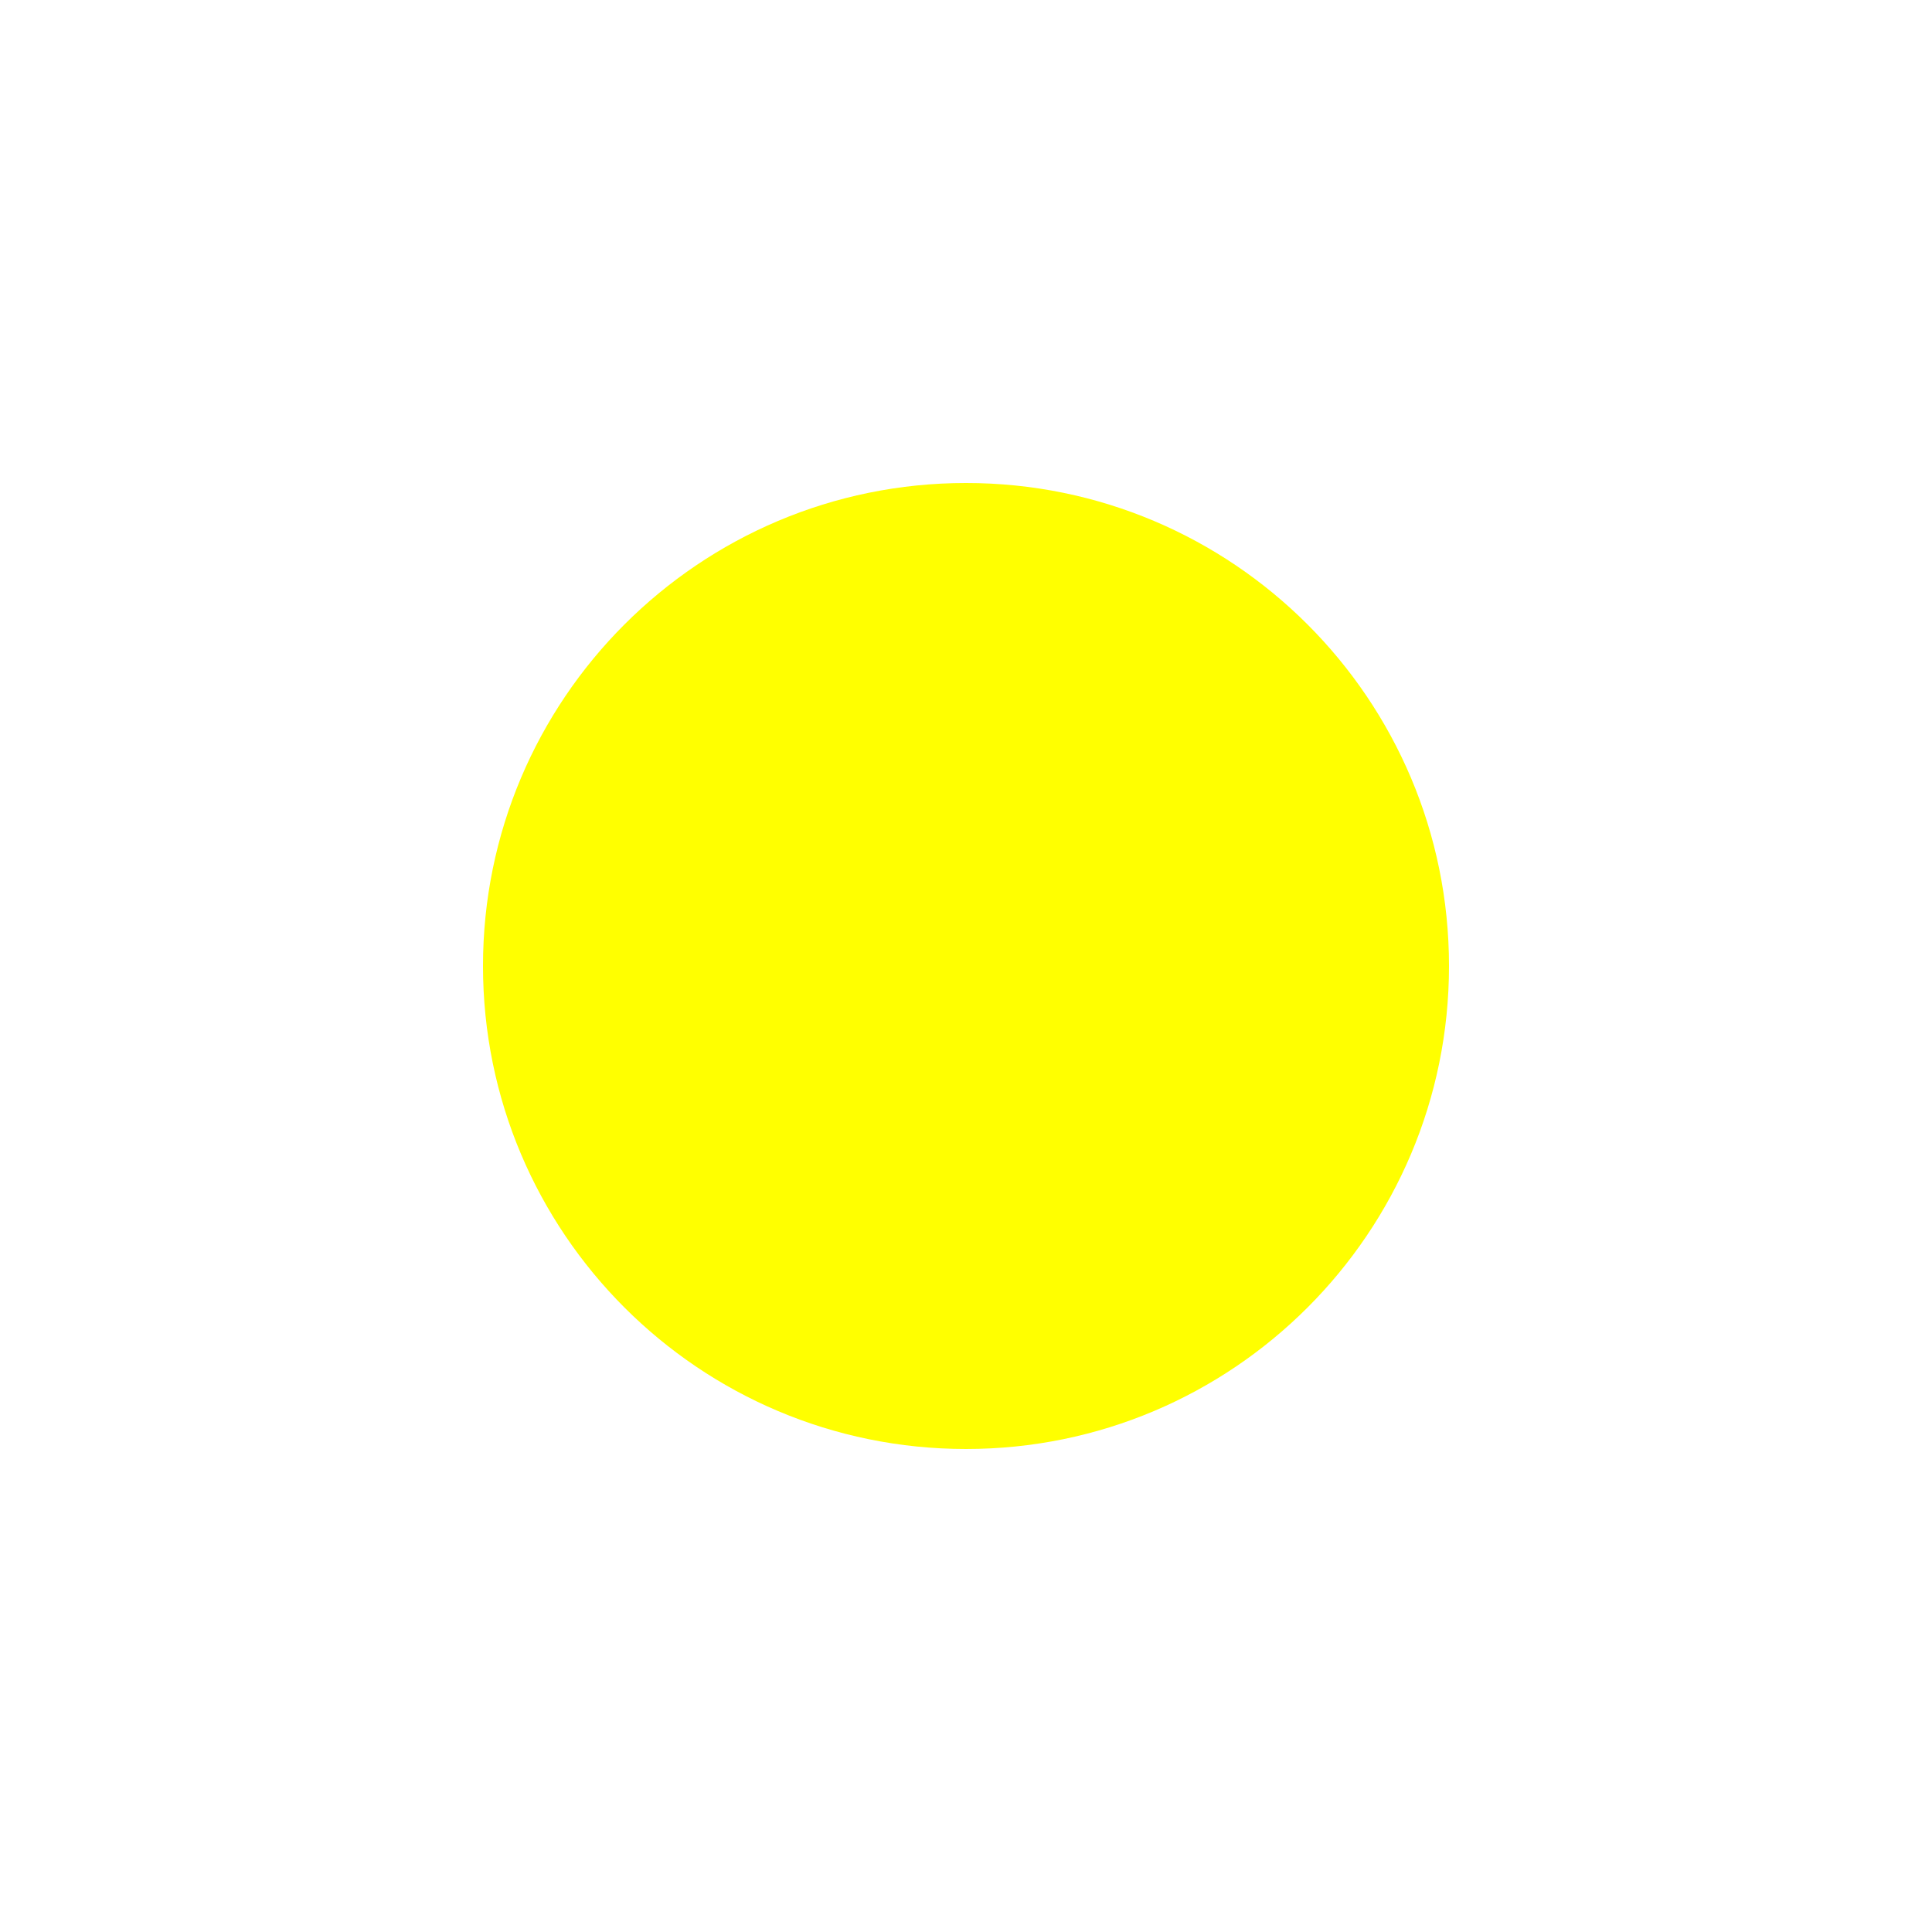
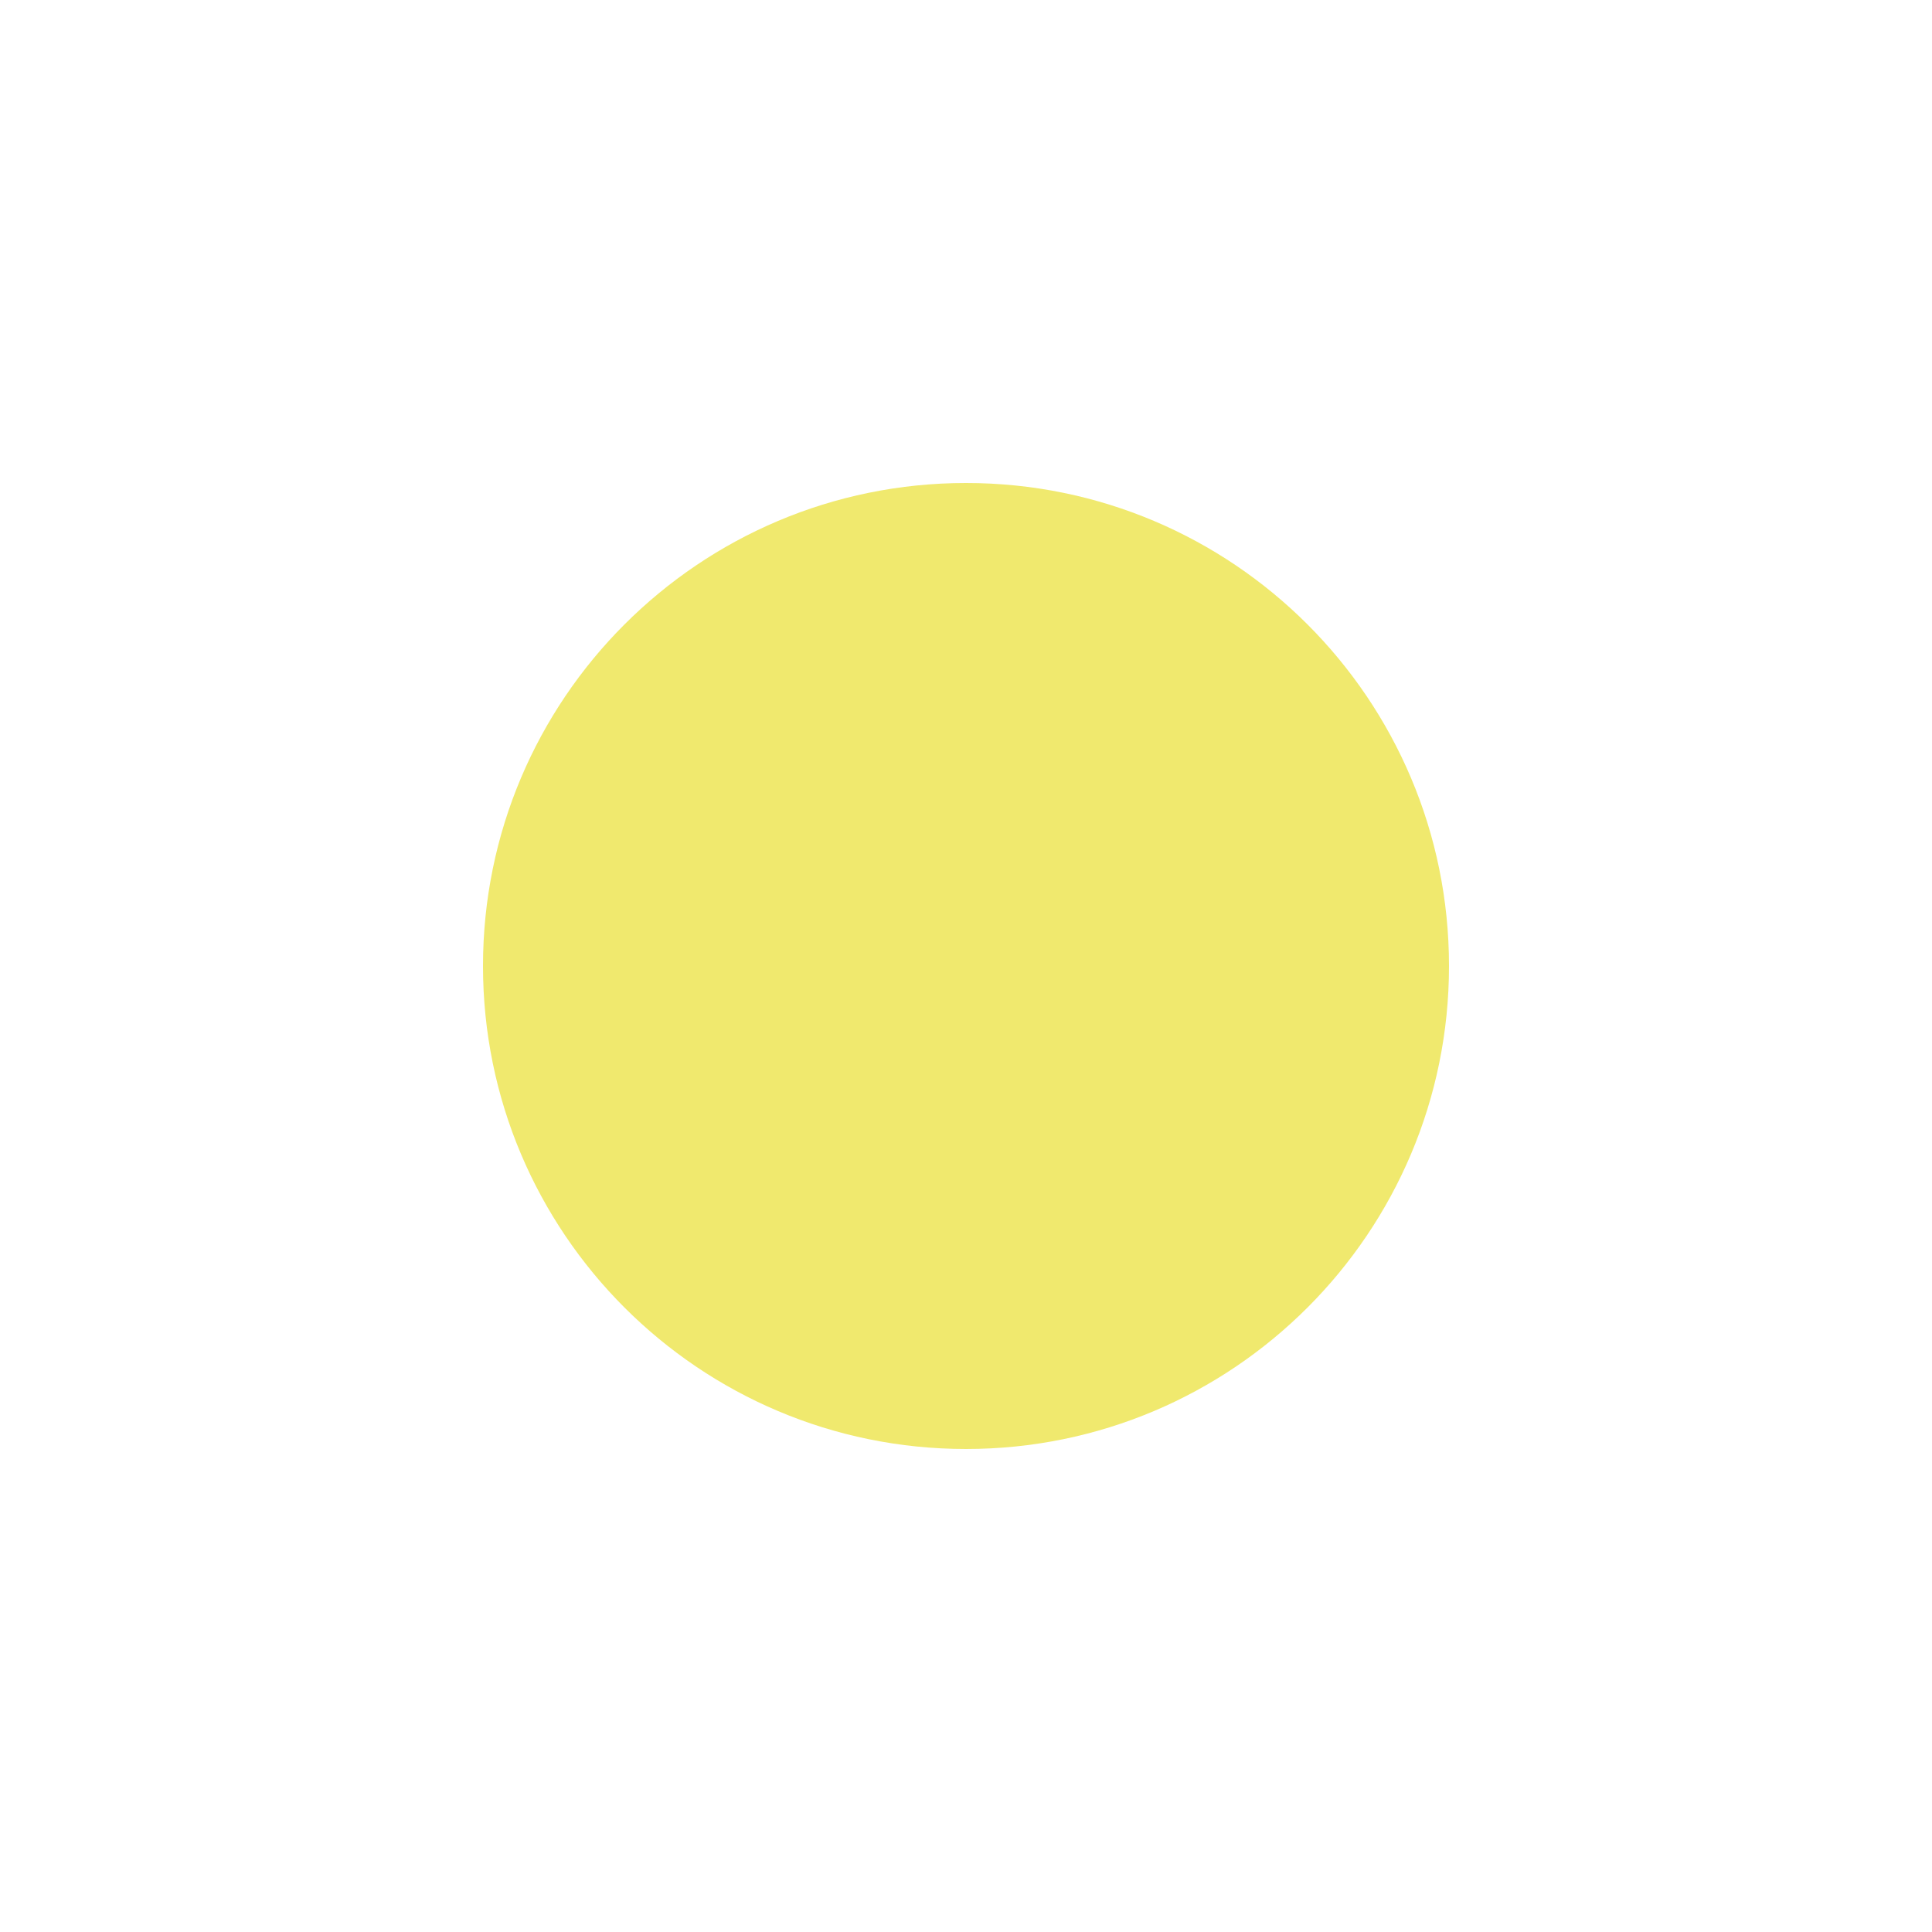
<svg xmlns="http://www.w3.org/2000/svg" width="100mm" height="100mm" viewBox="0 0 100 100" version="1.1" id="svg8">
  <defs id="defs2" />
  <g id="layer1" transform="translate(-42.07209,-37.26123)">
-     <circle style="fill:#ffff00;fill-opacity:1;fill-rule:evenodd;stroke:none;stroke-width:0.431" id="path867" cx="92.072" cy="87.261" r="25" />
+     <circle style="fill:#f0e96e;fill-opacity:1;fill-rule:evenodd;stroke:none;stroke-width:0.431" id="path867" cx="92.072" cy="87.261" r="25" />
  </g>
</svg>
